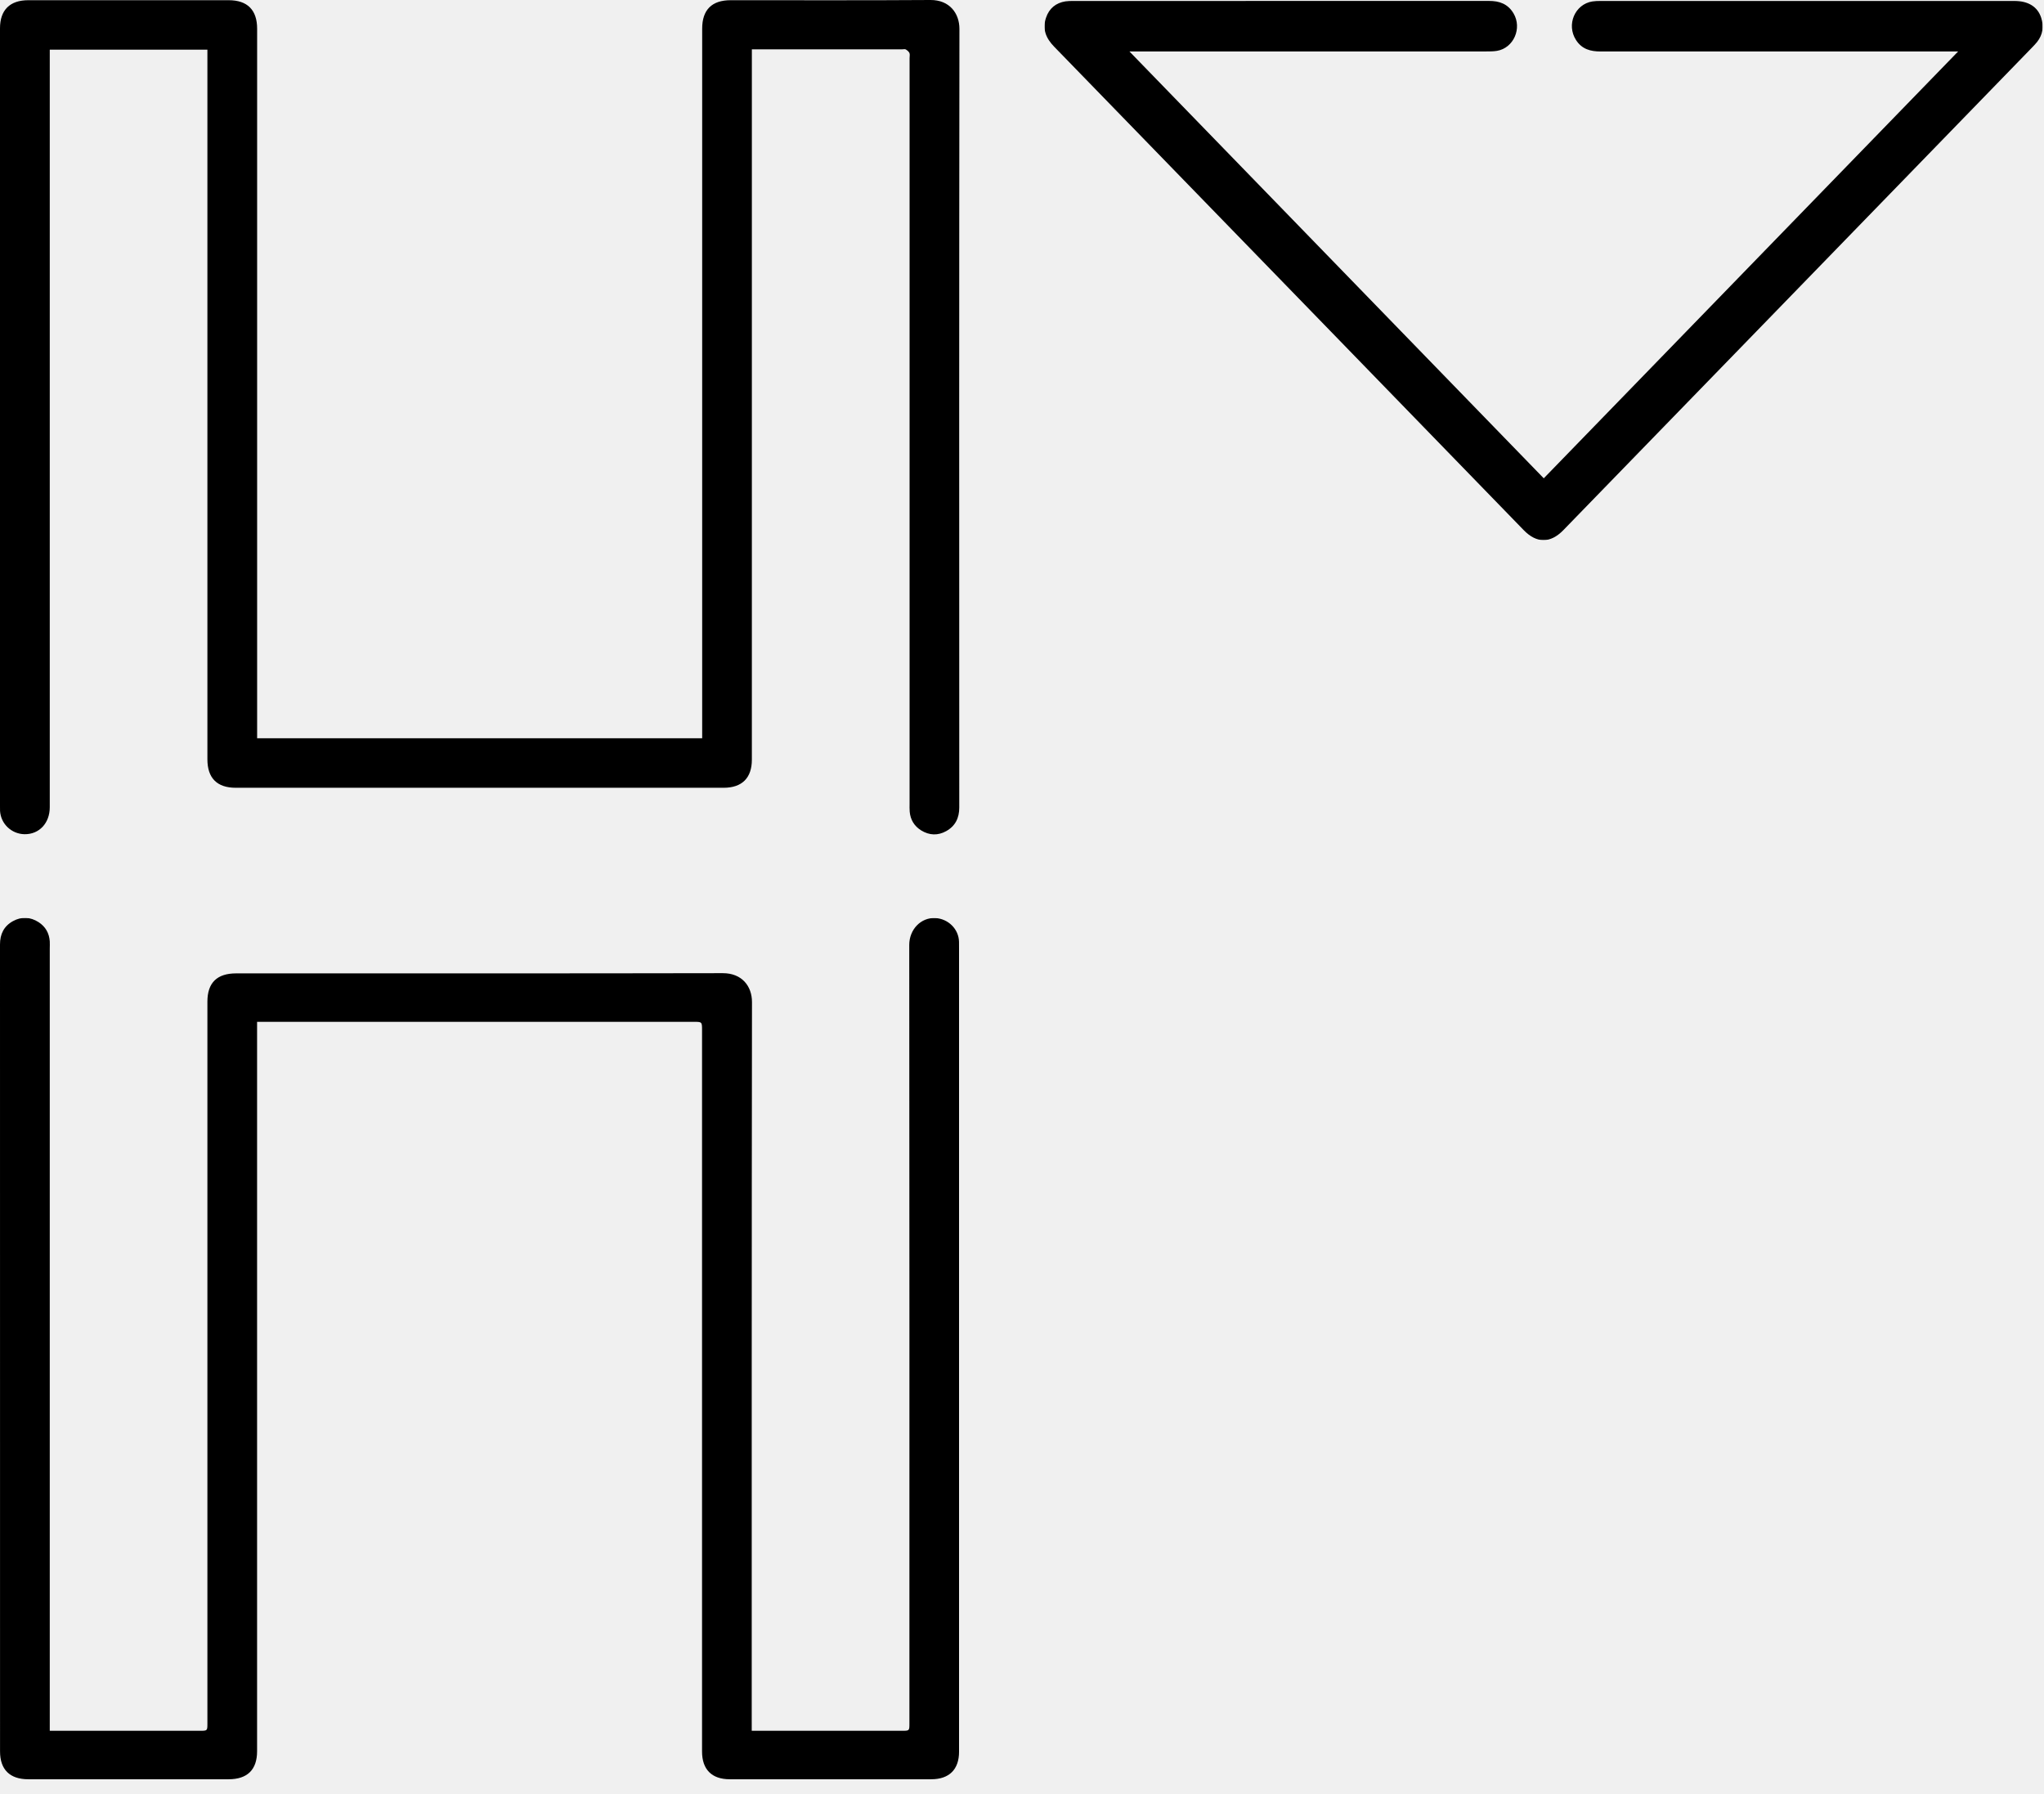
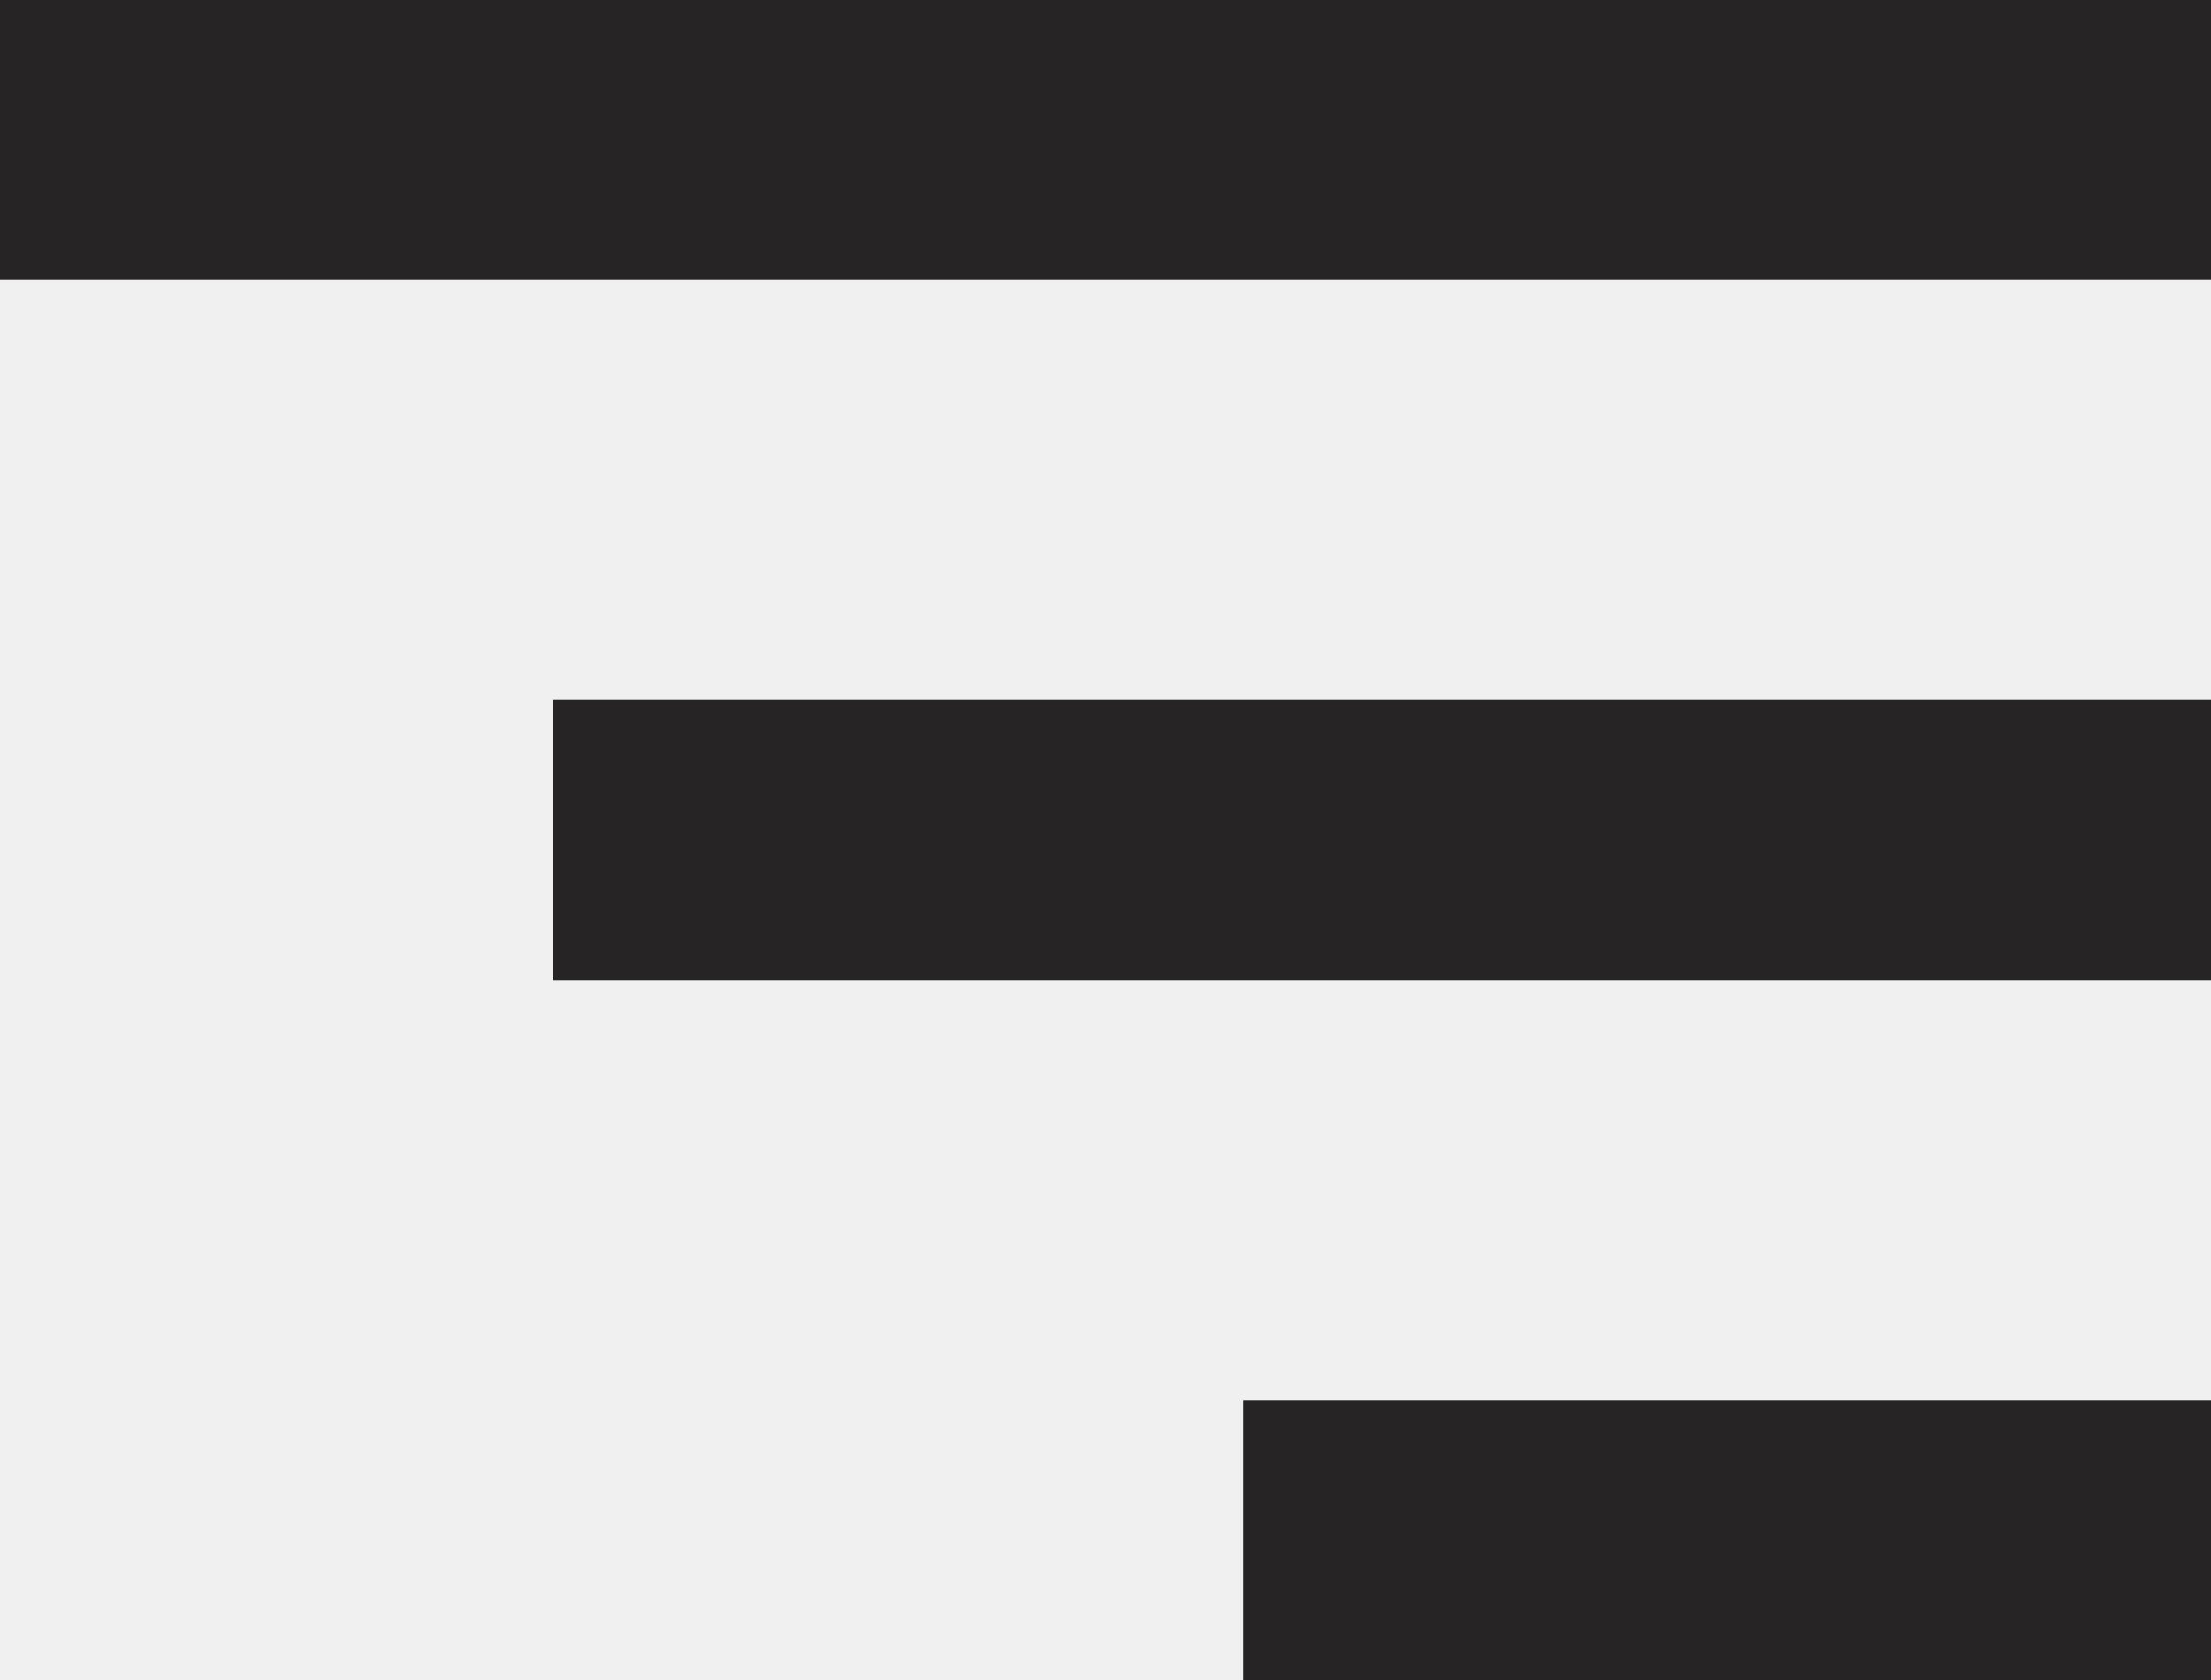
- <svg xmlns="http://www.w3.org/2000/svg" xmlns:xlink="http://www.w3.org/1999/xlink" width="49px" height="43px" viewBox="0 0 49 43" version="1.1">
-   <defs>
-     <polygon id="path-1" points="5.46466765e-06 0.002 22.991 0.002 22.991 20.65 5.46466765e-06 20.65" />
-     <polygon id="path-3" points="0.04 0.021 23.968 0.021 23.968 12.947 0.04 12.947" />
-   </defs>
+ <svg xmlns="http://www.w3.org/2000/svg" width="25px" height="19px" viewBox="0 0 25 19" version="1.1">
  <g id="Page-1" stroke="none" stroke-width="1" fill="none" fill-rule="evenodd">
-     <g id="iPhone-XS" transform="translate(-31, -34)">
-       <g id="Group-9" transform="translate(31, 34)">
-         <g id="Group-3" transform="translate(0, 22)">
-           <mask id="mask-2" fill="white">
-             <use xlink:href="#path-1" />
-           </mask>
-           <g id="Clip-2" />
-           <path d="M1.193,19.487 L1.362,19.487 C2.506,19.487 3.649,19.487 4.793,19.487 C4.971,19.487 4.972,19.487 4.972,19.312 L4.972,2.01 C4.972,1.558 5.201,1.332 5.661,1.332 C9.55,1.331 13.438,1.335 17.326,1.327 C17.787,1.326 18.027,1.64 18.027,2.019 C18.019,7.777 18.021,13.535 18.021,19.294 L18.021,19.487 L18.192,19.487 C19.336,19.487 20.48,19.487 21.623,19.487 C21.801,19.487 21.801,19.487 21.801,19.311 C21.801,13.091 21.803,6.871 21.797,0.651 C21.797,0.277 22.079,-0.013 22.425,0.006 C22.735,0.024 22.984,0.272 22.99,0.576 C22.992,0.634 22.991,0.693 22.991,0.751 L22.991,19.989 C22.991,20.413 22.756,20.649 22.324,20.649 C20.713,20.65 19.103,20.65 17.493,20.649 C17.062,20.649 16.83,20.413 16.83,19.985 C16.83,14.222 16.83,8.459 16.83,2.697 C16.83,2.493 16.83,2.493 16.625,2.493 C13.203,2.493 9.782,2.493 6.36,2.493 L6.163,2.493 L6.163,2.689 L6.163,19.978 C6.163,20.419 5.931,20.649 5.48,20.649 C3.879,20.65 2.278,20.65 0.677,20.649 C0.235,20.649 0.001,20.416 0.001,19.983 C0.001,13.535 0.001,7.086 5.48926014e-06,0.638 C-4.94033413e-05,0.393 0.092,0.2 0.312,0.079 C0.517,-0.033 0.727,-0.022 0.923,0.103 C1.09,0.21 1.179,0.367 1.193,0.563 C1.197,0.621 1.193,0.679 1.193,0.738 L1.193,19.277 L1.193,19.487 Z" id="Fill-1" fill="#000000" mask="url(#mask-2)" />
-         </g>
-         <path d="M18.024,1.182 L18.024,1.358 C18.024,6.975 18.024,12.593 18.024,18.21 C18.024,18.647 17.789,18.883 17.347,18.883 C13.449,18.884 9.55,18.884 5.652,18.883 C5.202,18.883 4.972,18.65 4.972,18.2 L4.972,1.402 L4.972,1.191 L1.193,1.191 L1.193,1.379 C1.193,7.369 1.193,13.359 1.193,19.349 C1.193,19.731 0.94,20.001 0.587,19.996 C0.275,19.99 0.02,19.748 0.001,19.438 C-0.001,19.402 0,19.365 0,19.329 C0,13.112 0,6.895 0,0.678 C0,0.241 0.236,0.005 0.678,0.005 C2.279,0.004 3.88,0.004 5.482,0.005 C5.931,0.005 6.164,0.239 6.164,0.687 L6.164,17.498 L6.164,17.696 L16.833,17.696 L16.833,17.512 C16.833,11.903 16.833,6.295 16.833,0.686 C16.833,0.237 17.063,0.005 17.515,0.005 C19.111,0.004 20.708,0.011 22.305,2.29930048e-05 C22.763,-0.003 23,0.32 23,0.692 C22.992,6.914 22.994,13.135 22.996,19.357 C22.996,19.606 22.902,19.8 22.683,19.922 C22.484,20.033 22.277,20.025 22.083,19.905 C21.919,19.803 21.825,19.651 21.808,19.457 C21.802,19.394 21.805,19.33 21.805,19.267 C21.805,13.309 21.805,7.351 21.805,1.392 C21.805,1.352 21.816,1.306 21.802,1.271 C21.786,1.236 21.749,1.206 21.714,1.185 C21.694,1.173 21.66,1.182 21.633,1.182 C20.484,1.182 19.336,1.182 18.188,1.182 L18.024,1.182 Z" id="Fill-4" fill="#000000" />
-         <g id="Group-8" transform="translate(25, 0)">
-           <mask id="mask-4" fill="white">
-             <use xlink:href="#path-3" />
-           </mask>
-           <g id="Clip-7" />
-           <path d="M2.075,1.233 C5.4,4.659 8.704,8.062 12.008,11.465 C15.309,8.065 18.611,4.665 21.942,1.233 L21.751,1.233 C18.957,1.233 16.164,1.232 13.37,1.234 C13.129,1.234 12.922,1.179 12.781,0.959 C12.545,0.592 12.753,0.101 13.175,0.034 C13.237,0.024 13.301,0.022 13.365,0.022 C16.671,0.022 19.977,0.022 23.283,0.022 C23.622,0.022 23.846,0.16 23.932,0.424 C24,0.634 23.972,0.83 23.836,1.004 C23.796,1.054 23.751,1.101 23.706,1.147 C21.608,3.307 19.511,5.467 17.413,7.627 C15.768,9.32 14.123,11.014 12.478,12.707 C12.167,13.027 11.838,13.027 11.528,12.708 C9.982,11.116 8.437,9.524 6.891,7.933 C4.685,5.662 2.48,3.39 0.272,1.12 C0.078,0.921 -0.017,0.702 0.075,0.427 C0.151,0.199 0.313,0.069 0.544,0.032 C0.602,0.023 0.661,0.022 0.72,0.022 C4.044,0.022 7.368,0.023 10.693,0.021 C10.941,0.021 11.147,0.092 11.283,0.32 C11.494,0.676 11.287,1.151 10.887,1.219 C10.802,1.233 10.715,1.233 10.629,1.233 C7.845,1.233 5.06,1.233 2.276,1.233 L2.075,1.233 Z" id="Fill-6" fill="#000000" mask="url(#mask-4)" />
-         </g>
+     <g id="Idno" transform="translate(-325, -27)" fill="#262424" fill-rule="nonzero">
+       <g id="bx-menu-alt-right" transform="translate(325, 27)">
+         <path d="M0,0 L25,0 L25,3.167 L0,3.167 L0,0 Z M6.25,7.917 L25,7.917 L25,11.083 L6.25,11.083 L6.25,7.917 Z M14.062,15.833 L25,15.833 L25,19 L14.062,19 L14.062,15.833 Z" id="Shape" />
      </g>
    </g>
  </g>
</svg>
